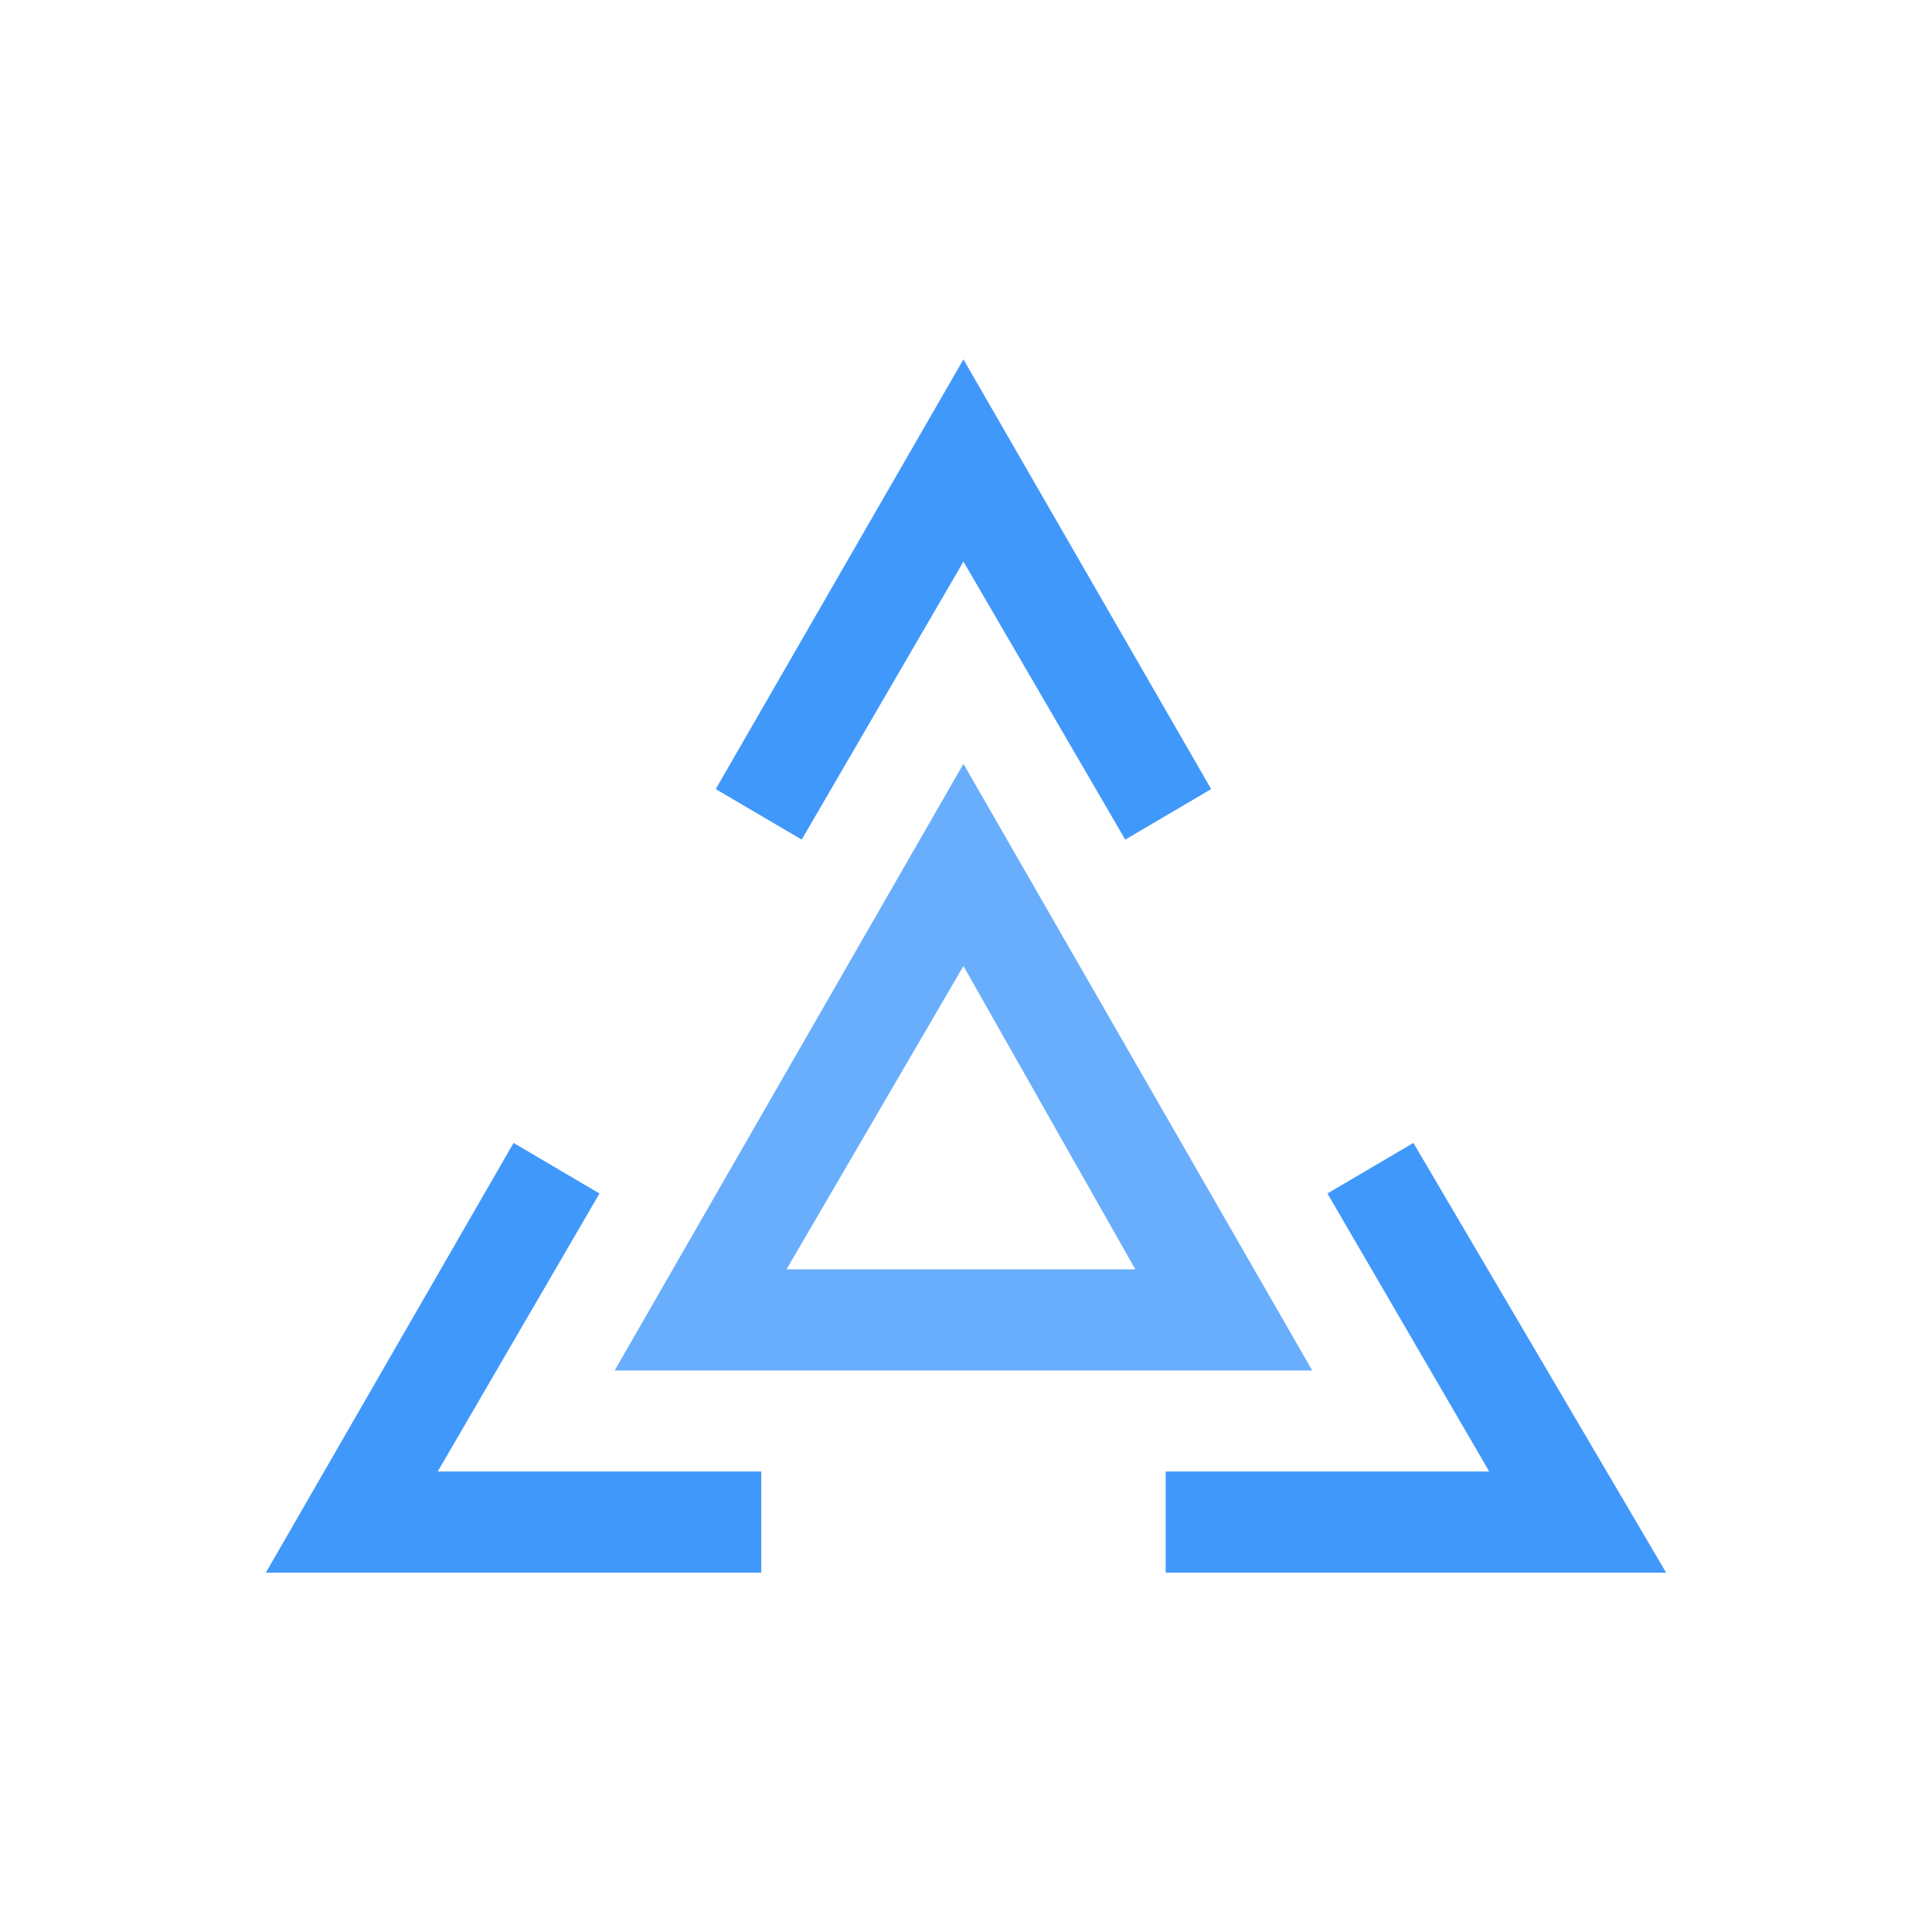
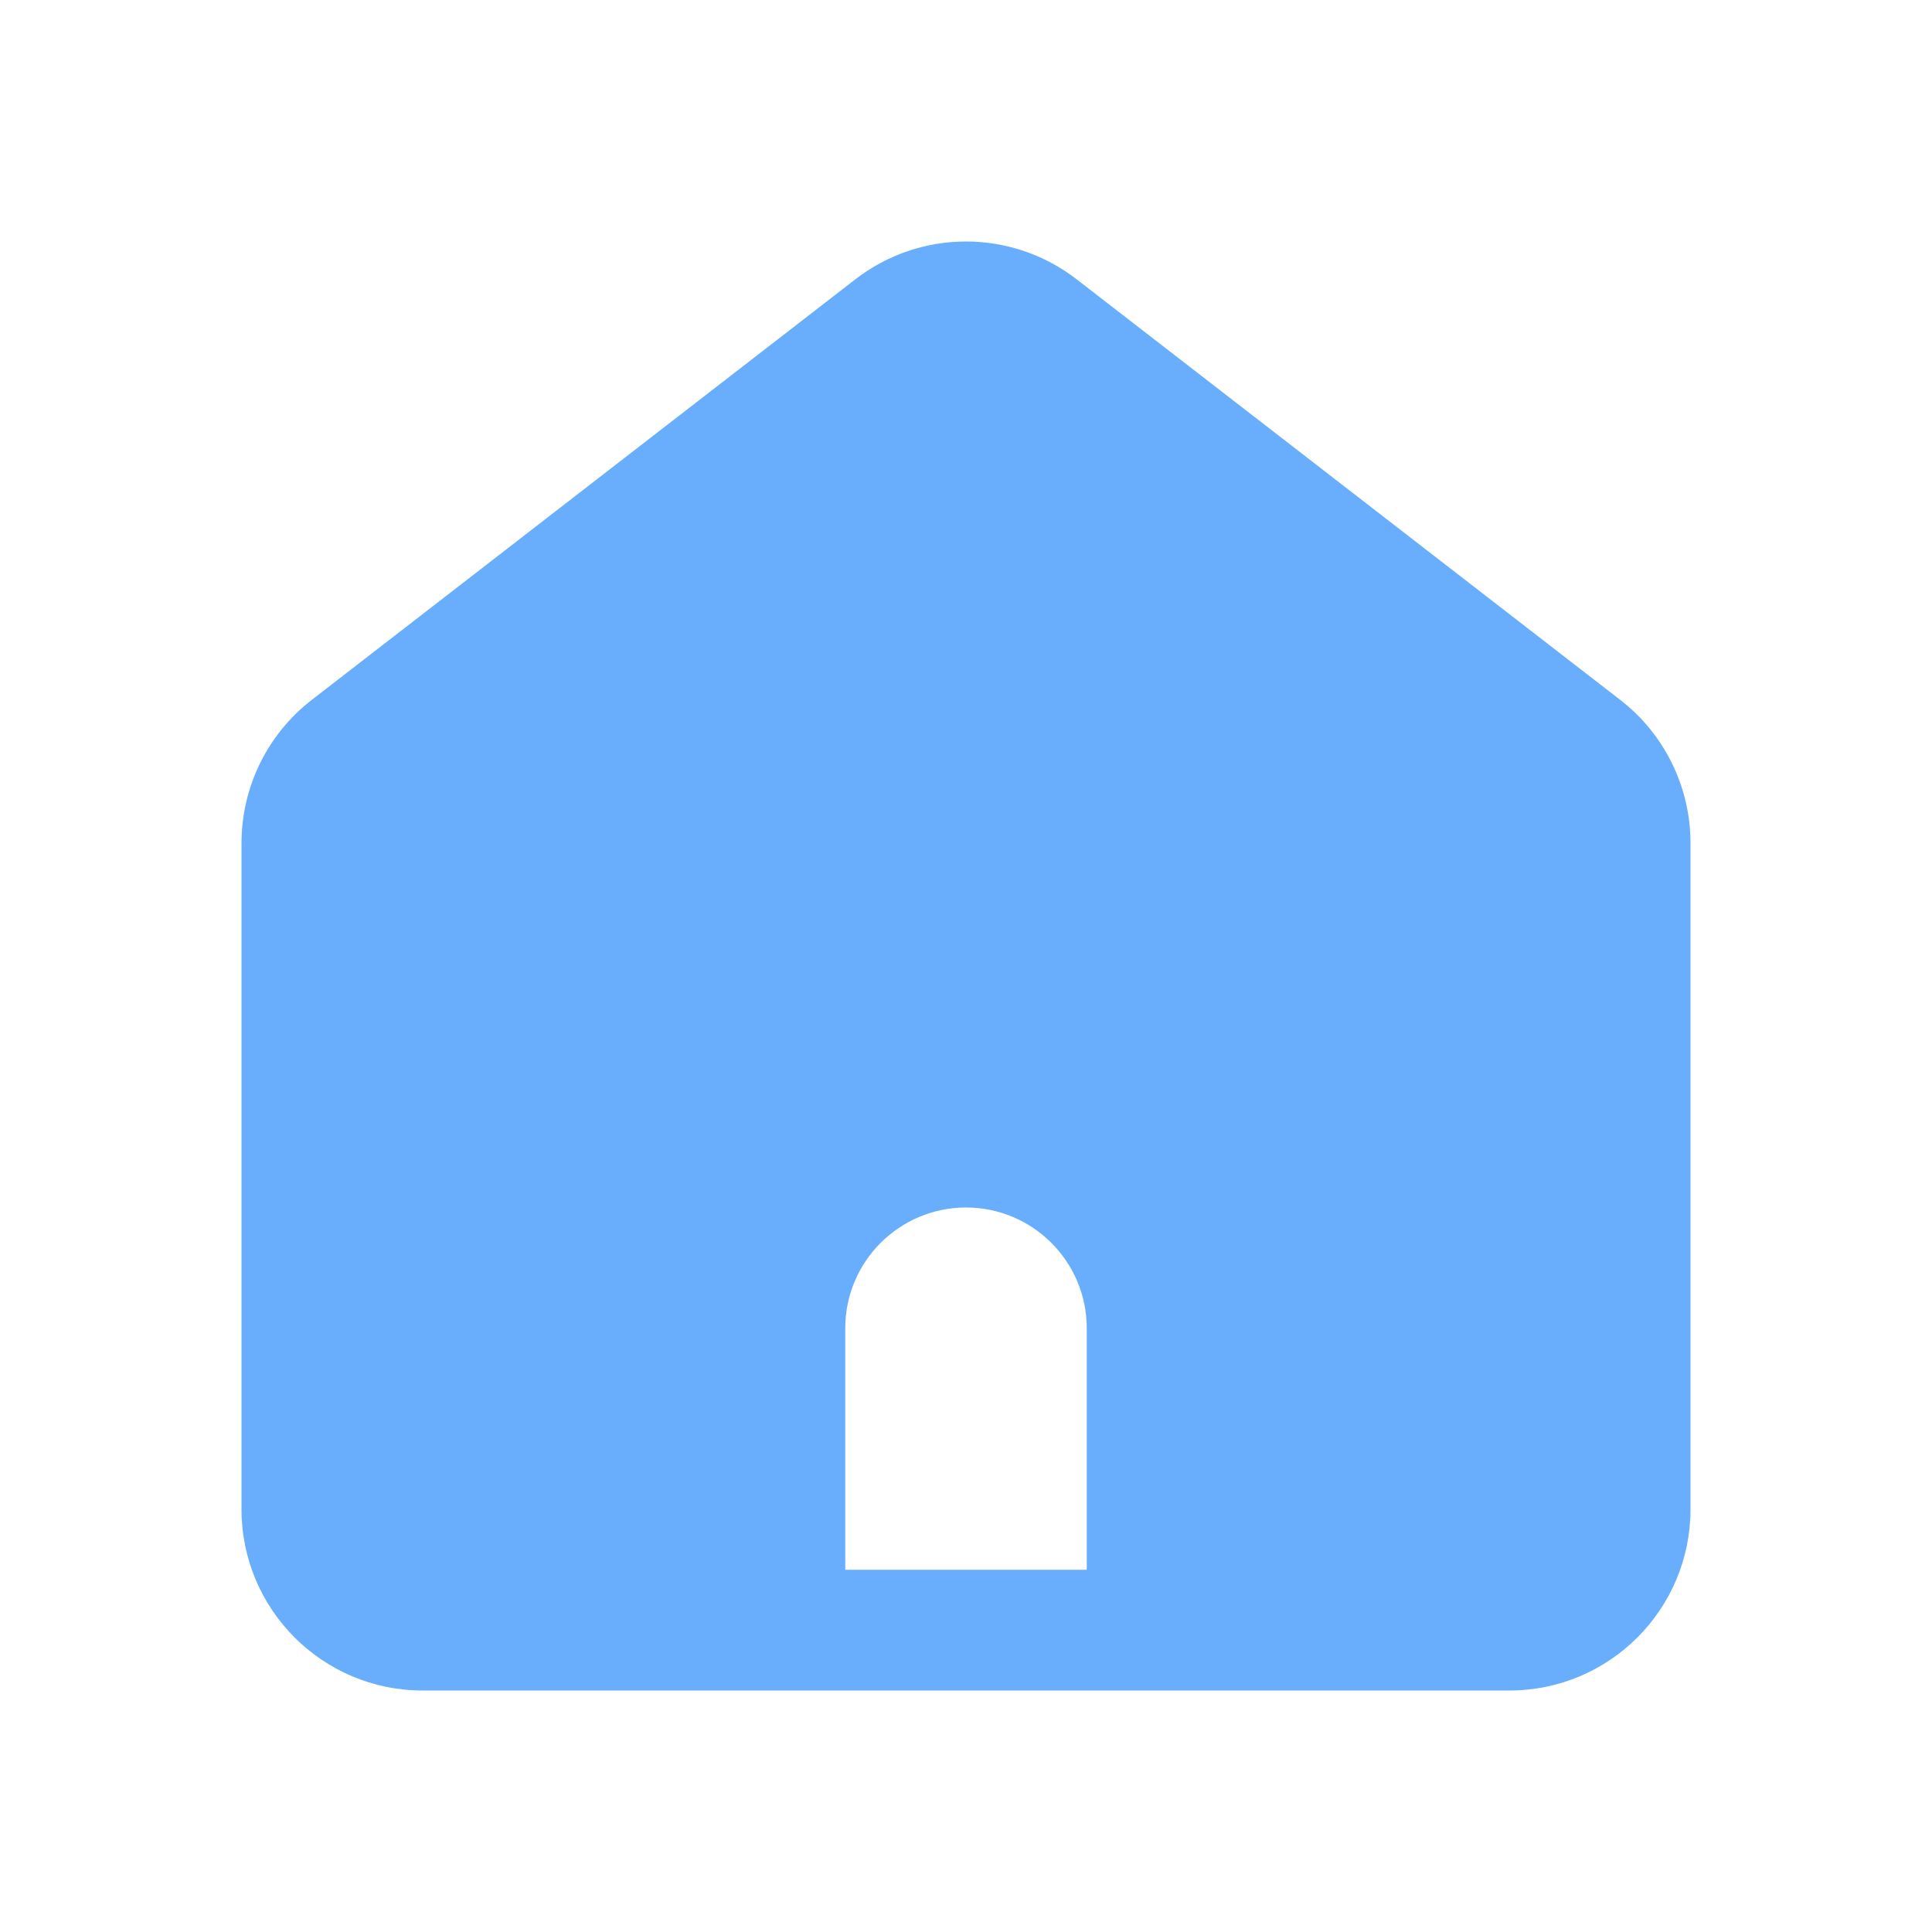
<svg xmlns="http://www.w3.org/2000/svg" width="28" height="28" viewBox="0 0 28 28" fill="none">
-   <path d="M24.147 22.792H16.894L16.894 21.326H21.583L19.238 17.297L20.484 16.564L24.147 22.792ZM11.033 22.792H3.853L7.443 16.564L8.688 17.297L6.344 21.326H11.033V22.792ZM11.619 12.168L10.373 11.436L13.963 5.208L17.553 11.436L16.308 12.168L13.963 8.139L11.619 12.168Z" fill="#4198FB" />
-   <path d="M19.018 19.862H8.908L13.963 11.07L19.018 19.862ZM11.399 18.396H16.454L13.963 14L11.399 18.396Z" fill="#69AEFC" />
+   <path fill-rule="evenodd" clip-rule="evenodd" d="M6.125 24.5C4.674 24.5 3.5 23.323 3.5 21.873V12.22C3.5 11.407 3.876 10.639 4.52 10.142L12.395 4.049C13.34 3.317 14.66 3.317 15.605 4.049L23.48 10.142C24.124 10.639 24.5 11.407 24.5 12.22V21.873C24.5 23.323 23.326 24.5 21.875 24.5H6.125ZM12.25 19.25C12.25 18.284 13.034 17.5 14 17.5C14.966 17.5 15.75 18.284 15.75 19.25V22.75H12.25V19.25Z" fill="#69AEFC" />
</svg>
